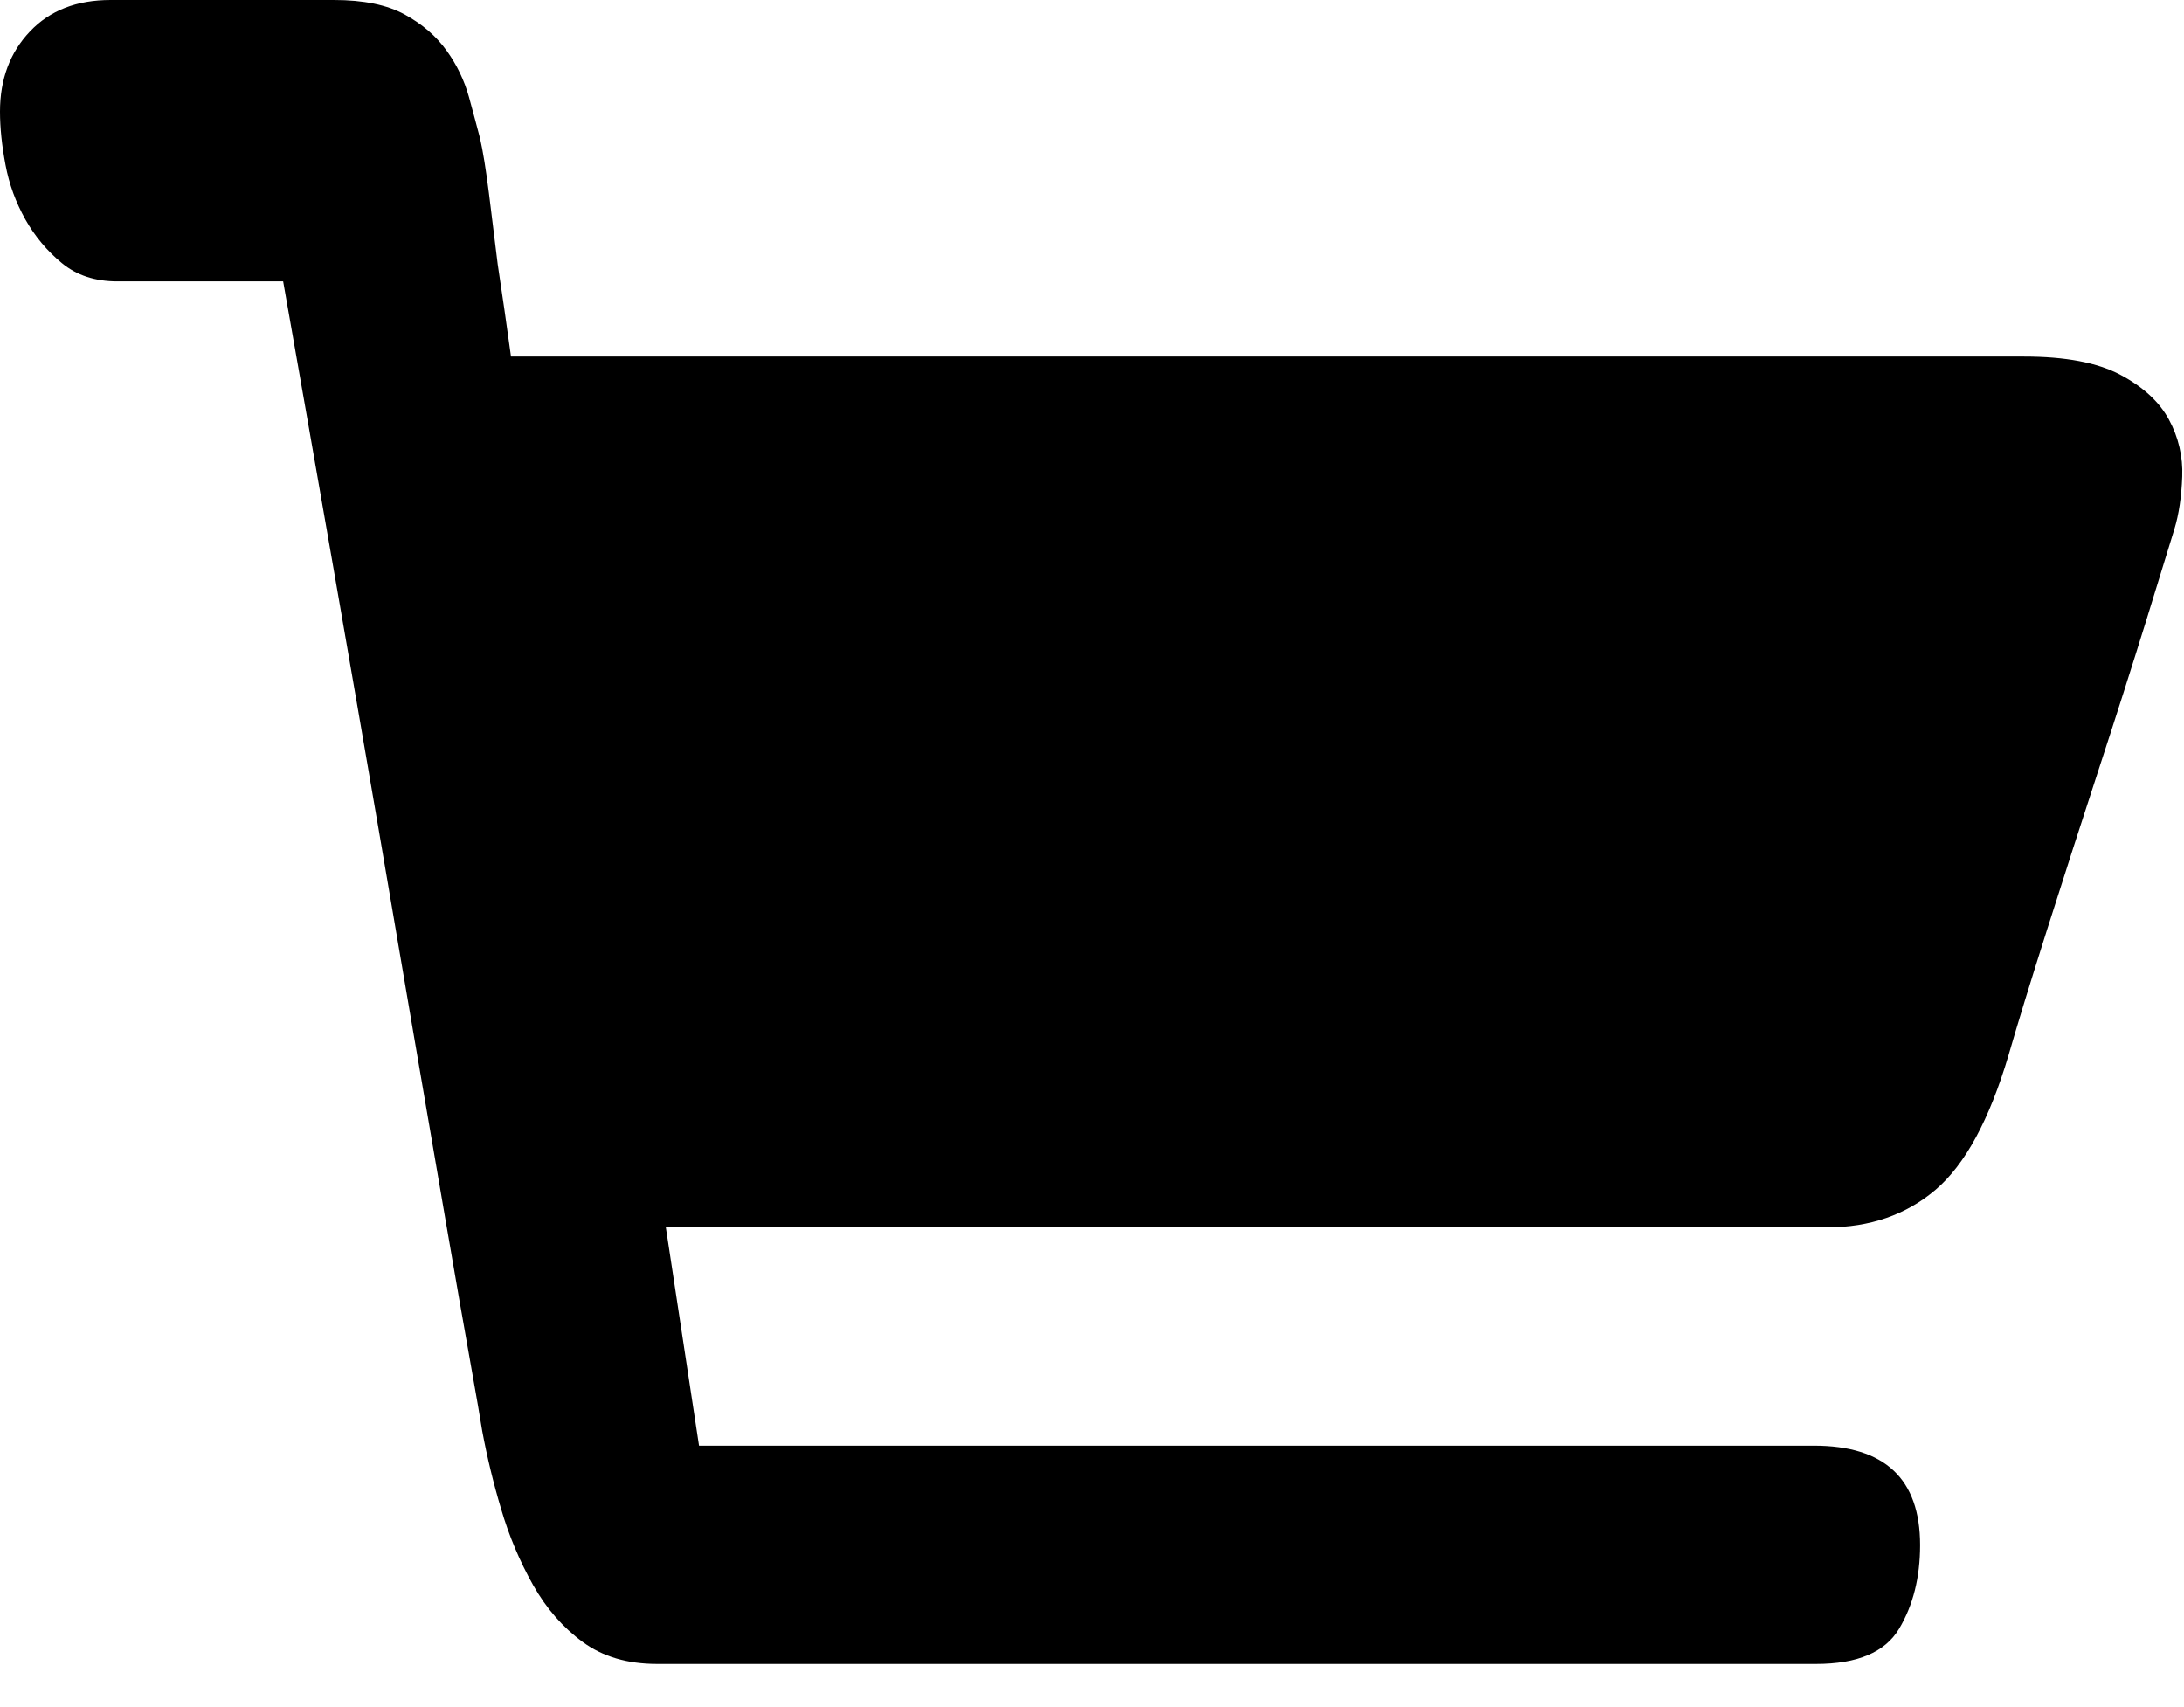
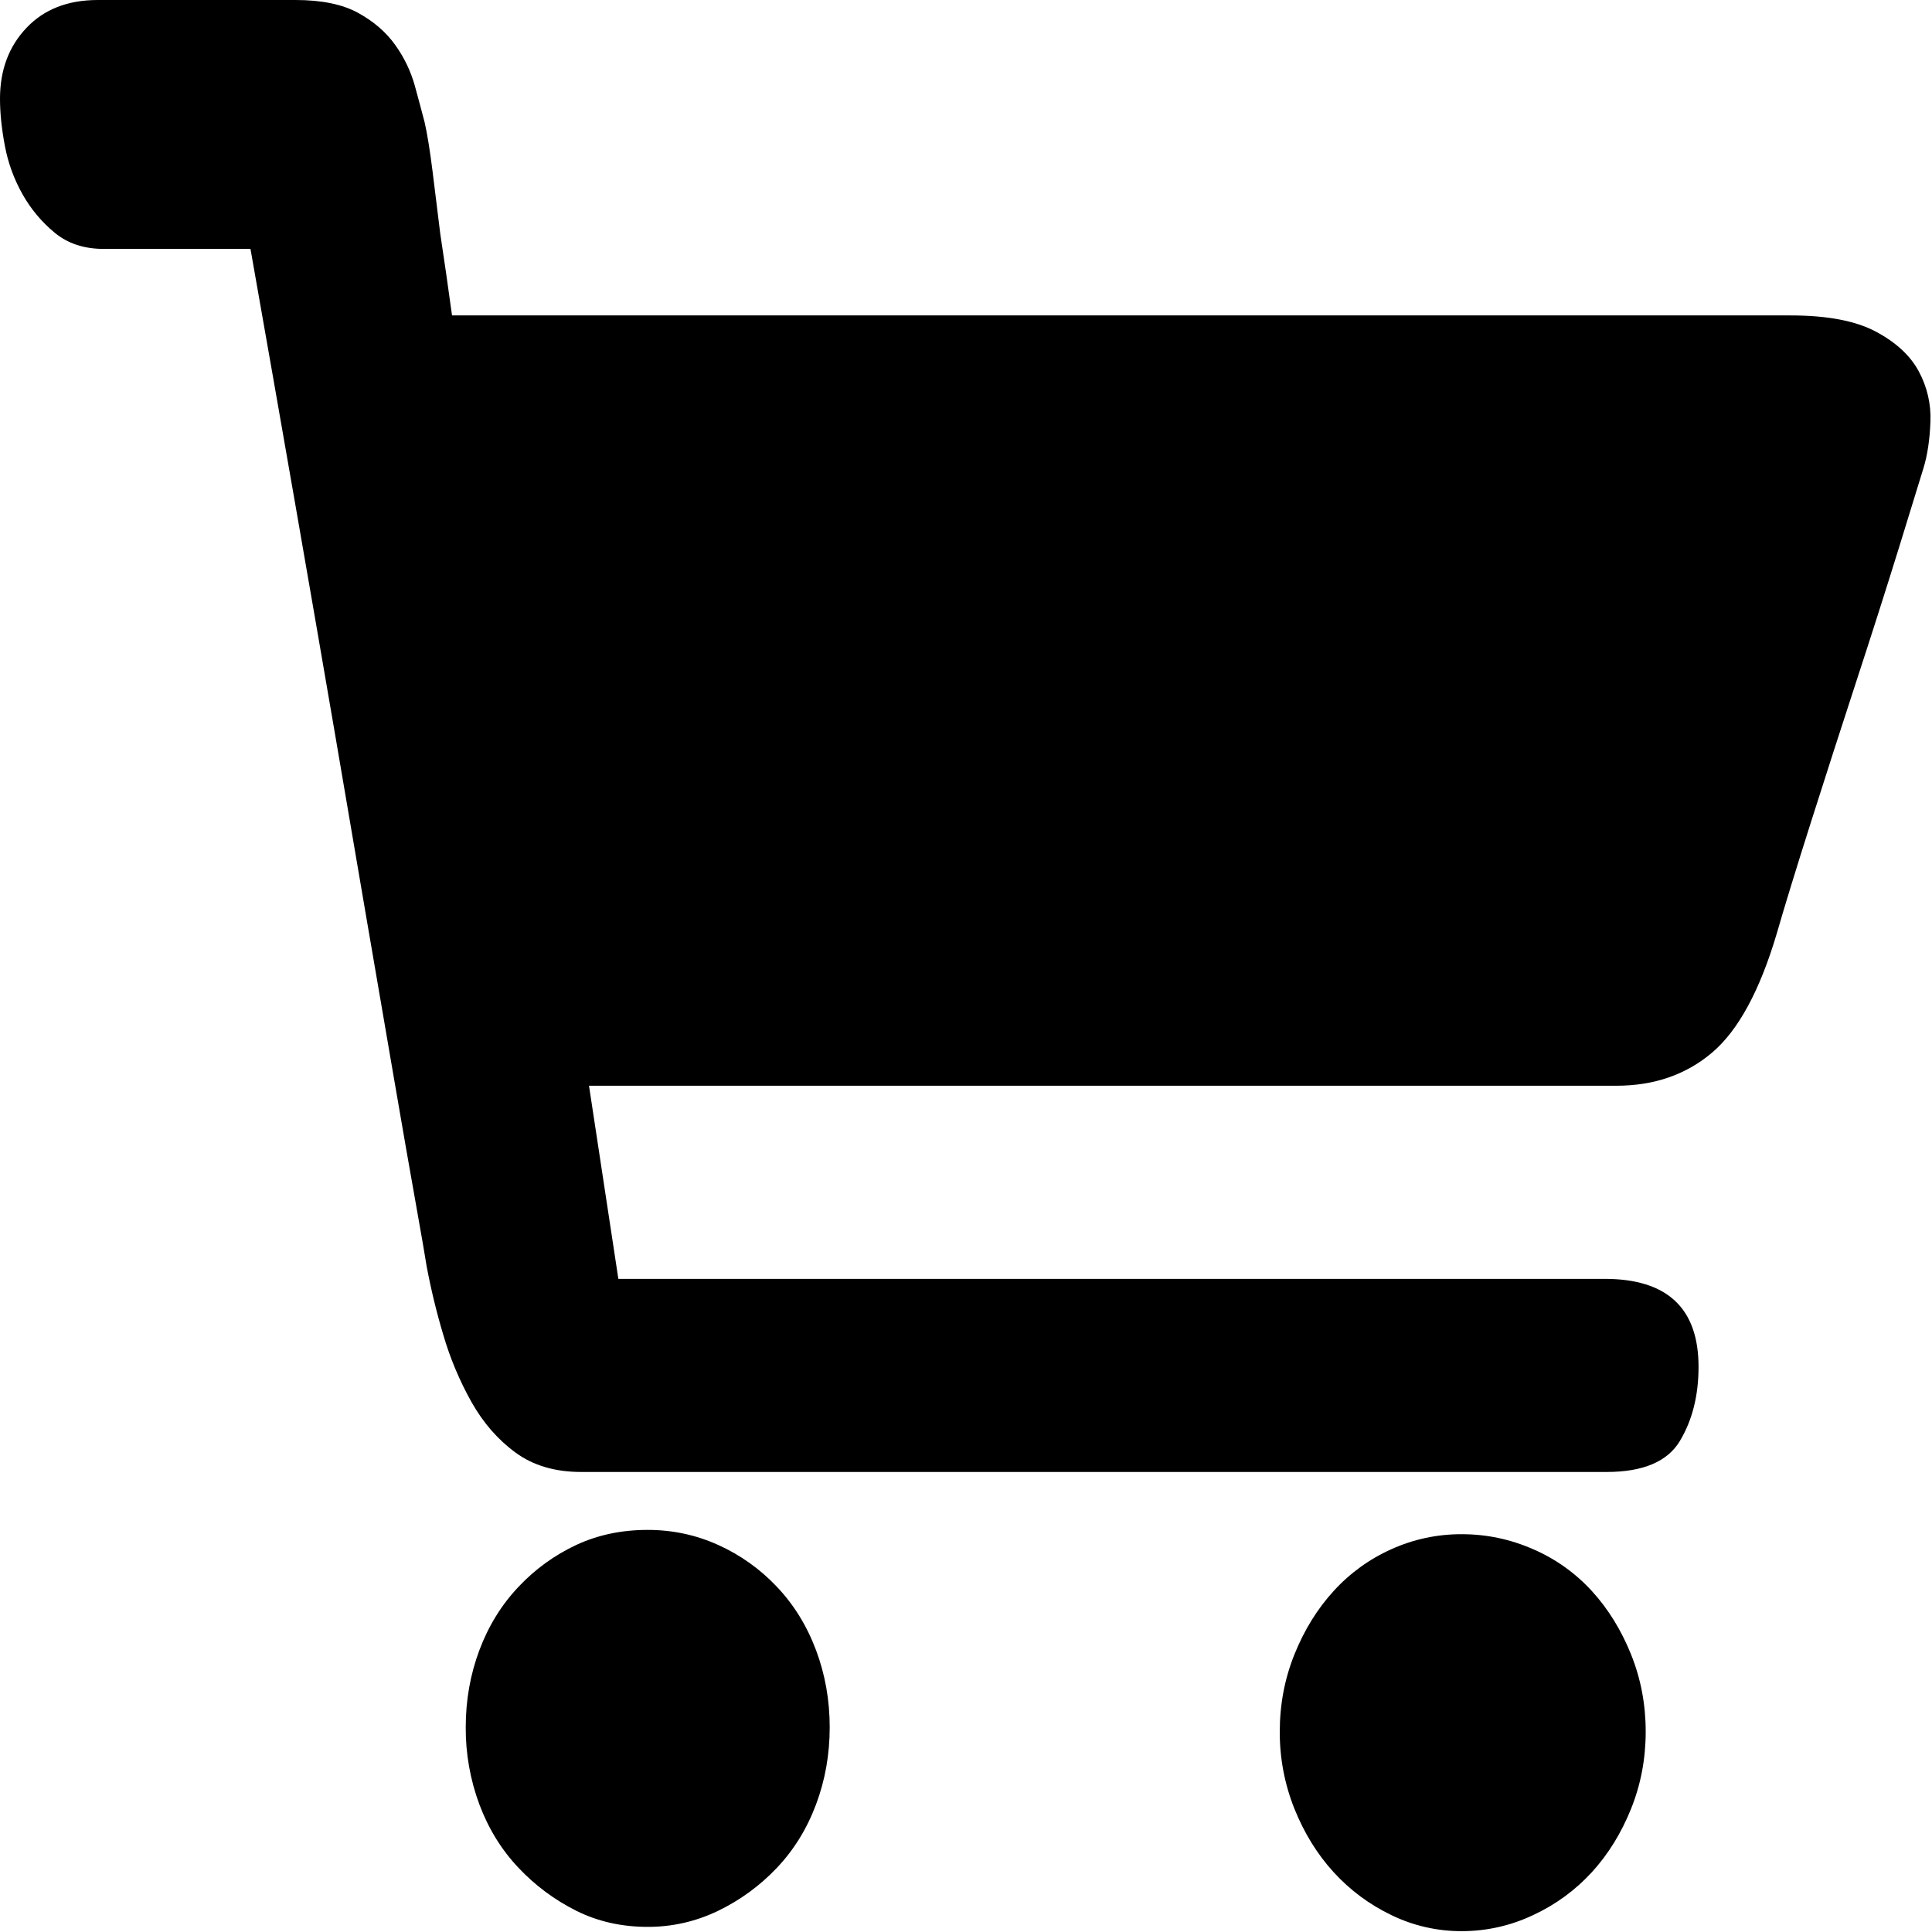
- <svg xmlns="http://www.w3.org/2000/svg" viewBox="0 0 128 100">
-   <path fill="currentColor" d="M42.913 101.36c1.642 0 3.198.332 4.667.996a12.28 12.28 0 0 1 3.89 2.772c1.123 1.184 1.987 2.582 2.592 4.193.605 1.612.908 3.318.908 5.118 0 1.8-.303 3.507-.908 5.118-.605 1.611-1.469 3.01-2.593 4.194a13.3 13.3 0 0 1-3.889 2.843 10.582 10.582 0 0 1-4.667 1.066c-1.729 0-3.306-.355-4.732-1.066a13.604 13.604 0 0 1-3.825-2.843c-1.123-1.185-1.988-2.583-2.593-4.194a14.437 14.437 0 0 1-.907-5.118c0-1.8.302-3.506.907-5.118.605-1.61 1.47-3.009 2.593-4.193a12.515 12.515 0 0 1 3.825-2.772c1.426-.664 3.003-.996 4.732-.996zm53.932.285c1.643 0 3.22.331 4.733.995a11.386 11.386 0 0 1 3.889 2.772c1.08 1.185 1.945 2.583 2.593 4.194.648 1.61.972 3.317.972 5.118 0 1.8-.324 3.506-.972 5.117-.648 1.611-1.513 3.01-2.593 4.194a12.253 12.253 0 0 1-3.89 2.843 11 11 0 0 1-4.732 1.066 10.58 10.58 0 0 1-4.667-1.066 12.478 12.478 0 0 1-3.824-2.843c-1.08-1.185-1.945-2.583-2.593-4.194a13.581 13.581 0 0 1-.973-5.117c0-1.801.325-3.507.973-5.118.648-1.611 1.512-3.01 2.593-4.194a11.559 11.559 0 0 1 3.824-2.772 11.212 11.212 0 0 1 4.667-.995zm21.781-80.747c2.42 0 4.3.355 5.64 1.066 1.34.71 2.29 1.587 2.852 2.63a6.427 6.427 0 0 1 .778 3.34c-.044 1.185-.195 2.204-.454 3.057-.26.853-.8 2.606-1.62 5.26a589.268 589.268 0 0 1-2.788 8.743 1236.373 1236.373 0 0 0-3.047 9.453c-.994 3.128-1.75 5.592-2.269 7.393-1.123 3.79-2.55 6.42-4.278 7.89-1.728 1.469-3.846 2.203-6.352 2.203H39.023l1.945 12.795h65.342c4.148 0 6.223 1.943 6.223 5.828 0 1.896-.41 3.53-1.232 4.905-.821 1.374-2.442 2.061-4.862 2.061H38.505c-1.729 0-3.176-.426-4.343-1.28-1.167-.852-2.14-1.966-2.917-3.34a21.277 21.277 0 0 1-1.88-4.478 44.128 44.128 0 0 1-1.102-4.55c-.087-.568-.324-1.942-.713-4.122-.39-2.18-.865-4.904-1.426-8.174l-1.88-10.947c-.692-4.027-1.383-8.079-2.075-12.154-1.642-9.572-3.5-20.234-5.574-31.986H6.87c-1.296 0-2.377-.356-3.24-1.067a9.024 9.024 0 0 1-2.14-2.558 10.416 10.416 0 0 1-1.167-3.2C.108 8.53 0 7.488 0 6.54c0-1.896.583-3.46 1.75-4.69C2.917.615 4.494 0 6.482 0h13.095c1.728 0 3.111.284 4.148.853 1.037.569 1.858 1.28 2.463 2.132a8.548 8.548 0 0 1 1.297 2.701c.26.948.475 1.754.648 2.417.173.758.346 1.825.519 3.199.173 1.374.345 2.772.518 4.193.26 1.706.519 3.507.778 5.403h88.678z" />
+ <svg xmlns="http://www.w3.org/2000/svg" viewBox="0 0 128 128">
+   <path d="M42.913 101.36c1.642 0 3.198.332 4.667.996a12.28 12.28 0 0 1 3.89 2.772c1.123 1.184 1.987 2.582 2.592 4.193.605 1.612.908 3.318.908 5.118 0 1.8-.303 3.507-.908 5.118-.605 1.611-1.469 3.01-2.593 4.194a13.3 13.3 0 0 1-3.889 2.843 10.582 10.582 0 0 1-4.667 1.066c-1.729 0-3.306-.355-4.732-1.066a13.604 13.604 0 0 1-3.825-2.843c-1.123-1.185-1.988-2.583-2.593-4.194a14.437 14.437 0 0 1-.907-5.118c0-1.8.302-3.506.907-5.118.605-1.61 1.47-3.009 2.593-4.193a12.515 12.515 0 0 1 3.825-2.772c1.426-.664 3.003-.996 4.732-.996zm53.932.285c1.643 0 3.22.331 4.733.995a11.386 11.386 0 0 1 3.889 2.772c1.08 1.185 1.945 2.583 2.593 4.194.648 1.61.972 3.317.972 5.118 0 1.8-.324 3.506-.972 5.117-.648 1.611-1.513 3.01-2.593 4.194a12.253 12.253 0 0 1-3.89 2.843 11 11 0 0 1-4.732 1.066 10.58 10.58 0 0 1-4.667-1.066 12.478 12.478 0 0 1-3.824-2.843c-1.08-1.185-1.945-2.583-2.593-4.194a13.581 13.581 0 0 1-.973-5.117c0-1.801.325-3.507.973-5.118.648-1.611 1.512-3.01 2.593-4.194a11.559 11.559 0 0 1 3.824-2.772 11.212 11.212 0 0 1 4.667-.995zm21.781-80.747c2.42 0 4.3.355 5.64 1.066 1.34.71 2.29 1.587 2.852 2.63a6.427 6.427 0 0 1 .778 3.34c-.044 1.185-.195 2.204-.454 3.057-.26.853-.8 2.606-1.62 5.26a589.268 589.268 0 0 1-2.788 8.743 1236.373 1236.373 0 0 0-3.047 9.453c-.994 3.128-1.75 5.592-2.269 7.393-1.123 3.79-2.55 6.42-4.278 7.89-1.728 1.469-3.846 2.203-6.352 2.203H39.023l1.945 12.795h65.342c4.148 0 6.223 1.943 6.223 5.828 0 1.896-.41 3.53-1.232 4.905-.821 1.374-2.442 2.061-4.862 2.061H38.505c-1.729 0-3.176-.426-4.343-1.28-1.167-.852-2.14-1.966-2.917-3.34a21.277 21.277 0 0 1-1.88-4.478 44.128 44.128 0 0 1-1.102-4.55c-.087-.568-.324-1.942-.713-4.122-.39-2.18-.865-4.904-1.426-8.174l-1.88-10.947c-.692-4.027-1.383-8.079-2.075-12.154-1.642-9.572-3.5-20.234-5.574-31.986H6.87c-1.296 0-2.377-.356-3.24-1.067a9.024 9.024 0 0 1-2.14-2.558 10.416 10.416 0 0 1-1.167-3.2C.108 8.53 0 7.488 0 6.54c0-1.896.583-3.46 1.75-4.69C2.917.615 4.494 0 6.482 0h13.095c1.728 0 3.111.284 4.148.853 1.037.569 1.858 1.28 2.463 2.132a8.548 8.548 0 0 1 1.297 2.701c.26.948.475 1.754.648 2.417.173.758.346 1.825.519 3.199.173 1.374.345 2.772.518 4.193.26 1.706.519 3.507.778 5.403h88.678z" />
</svg>
